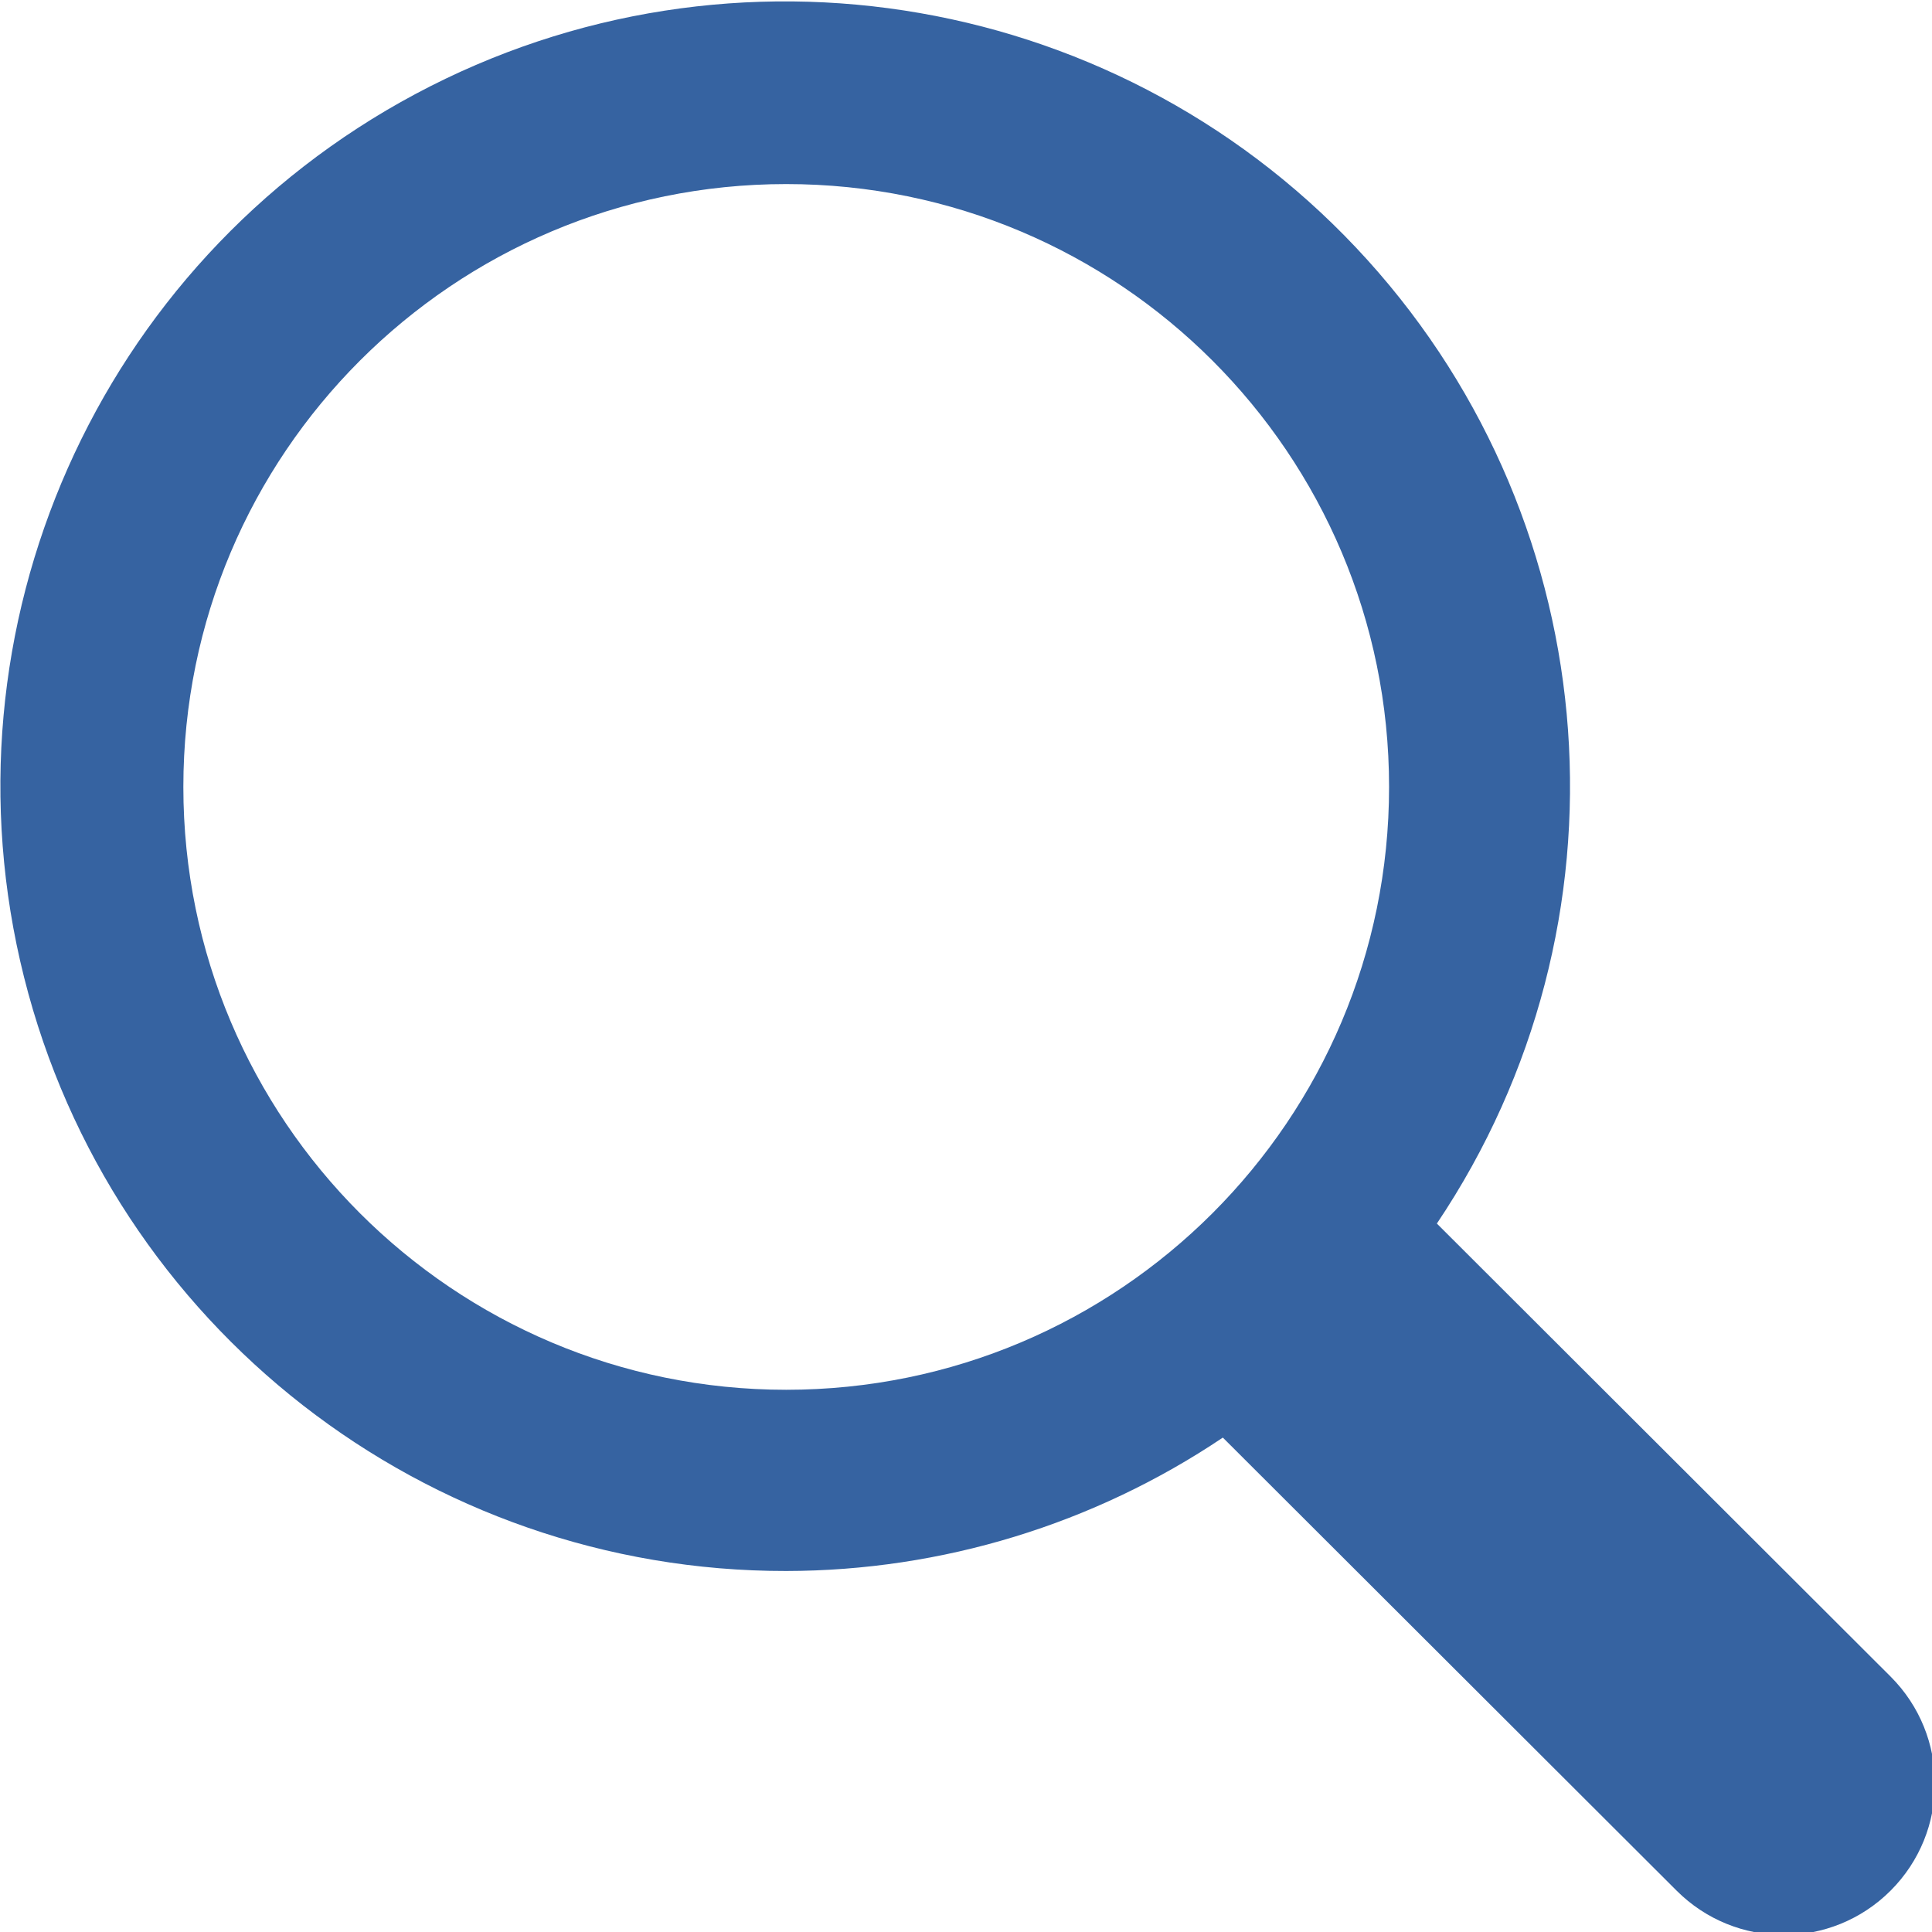
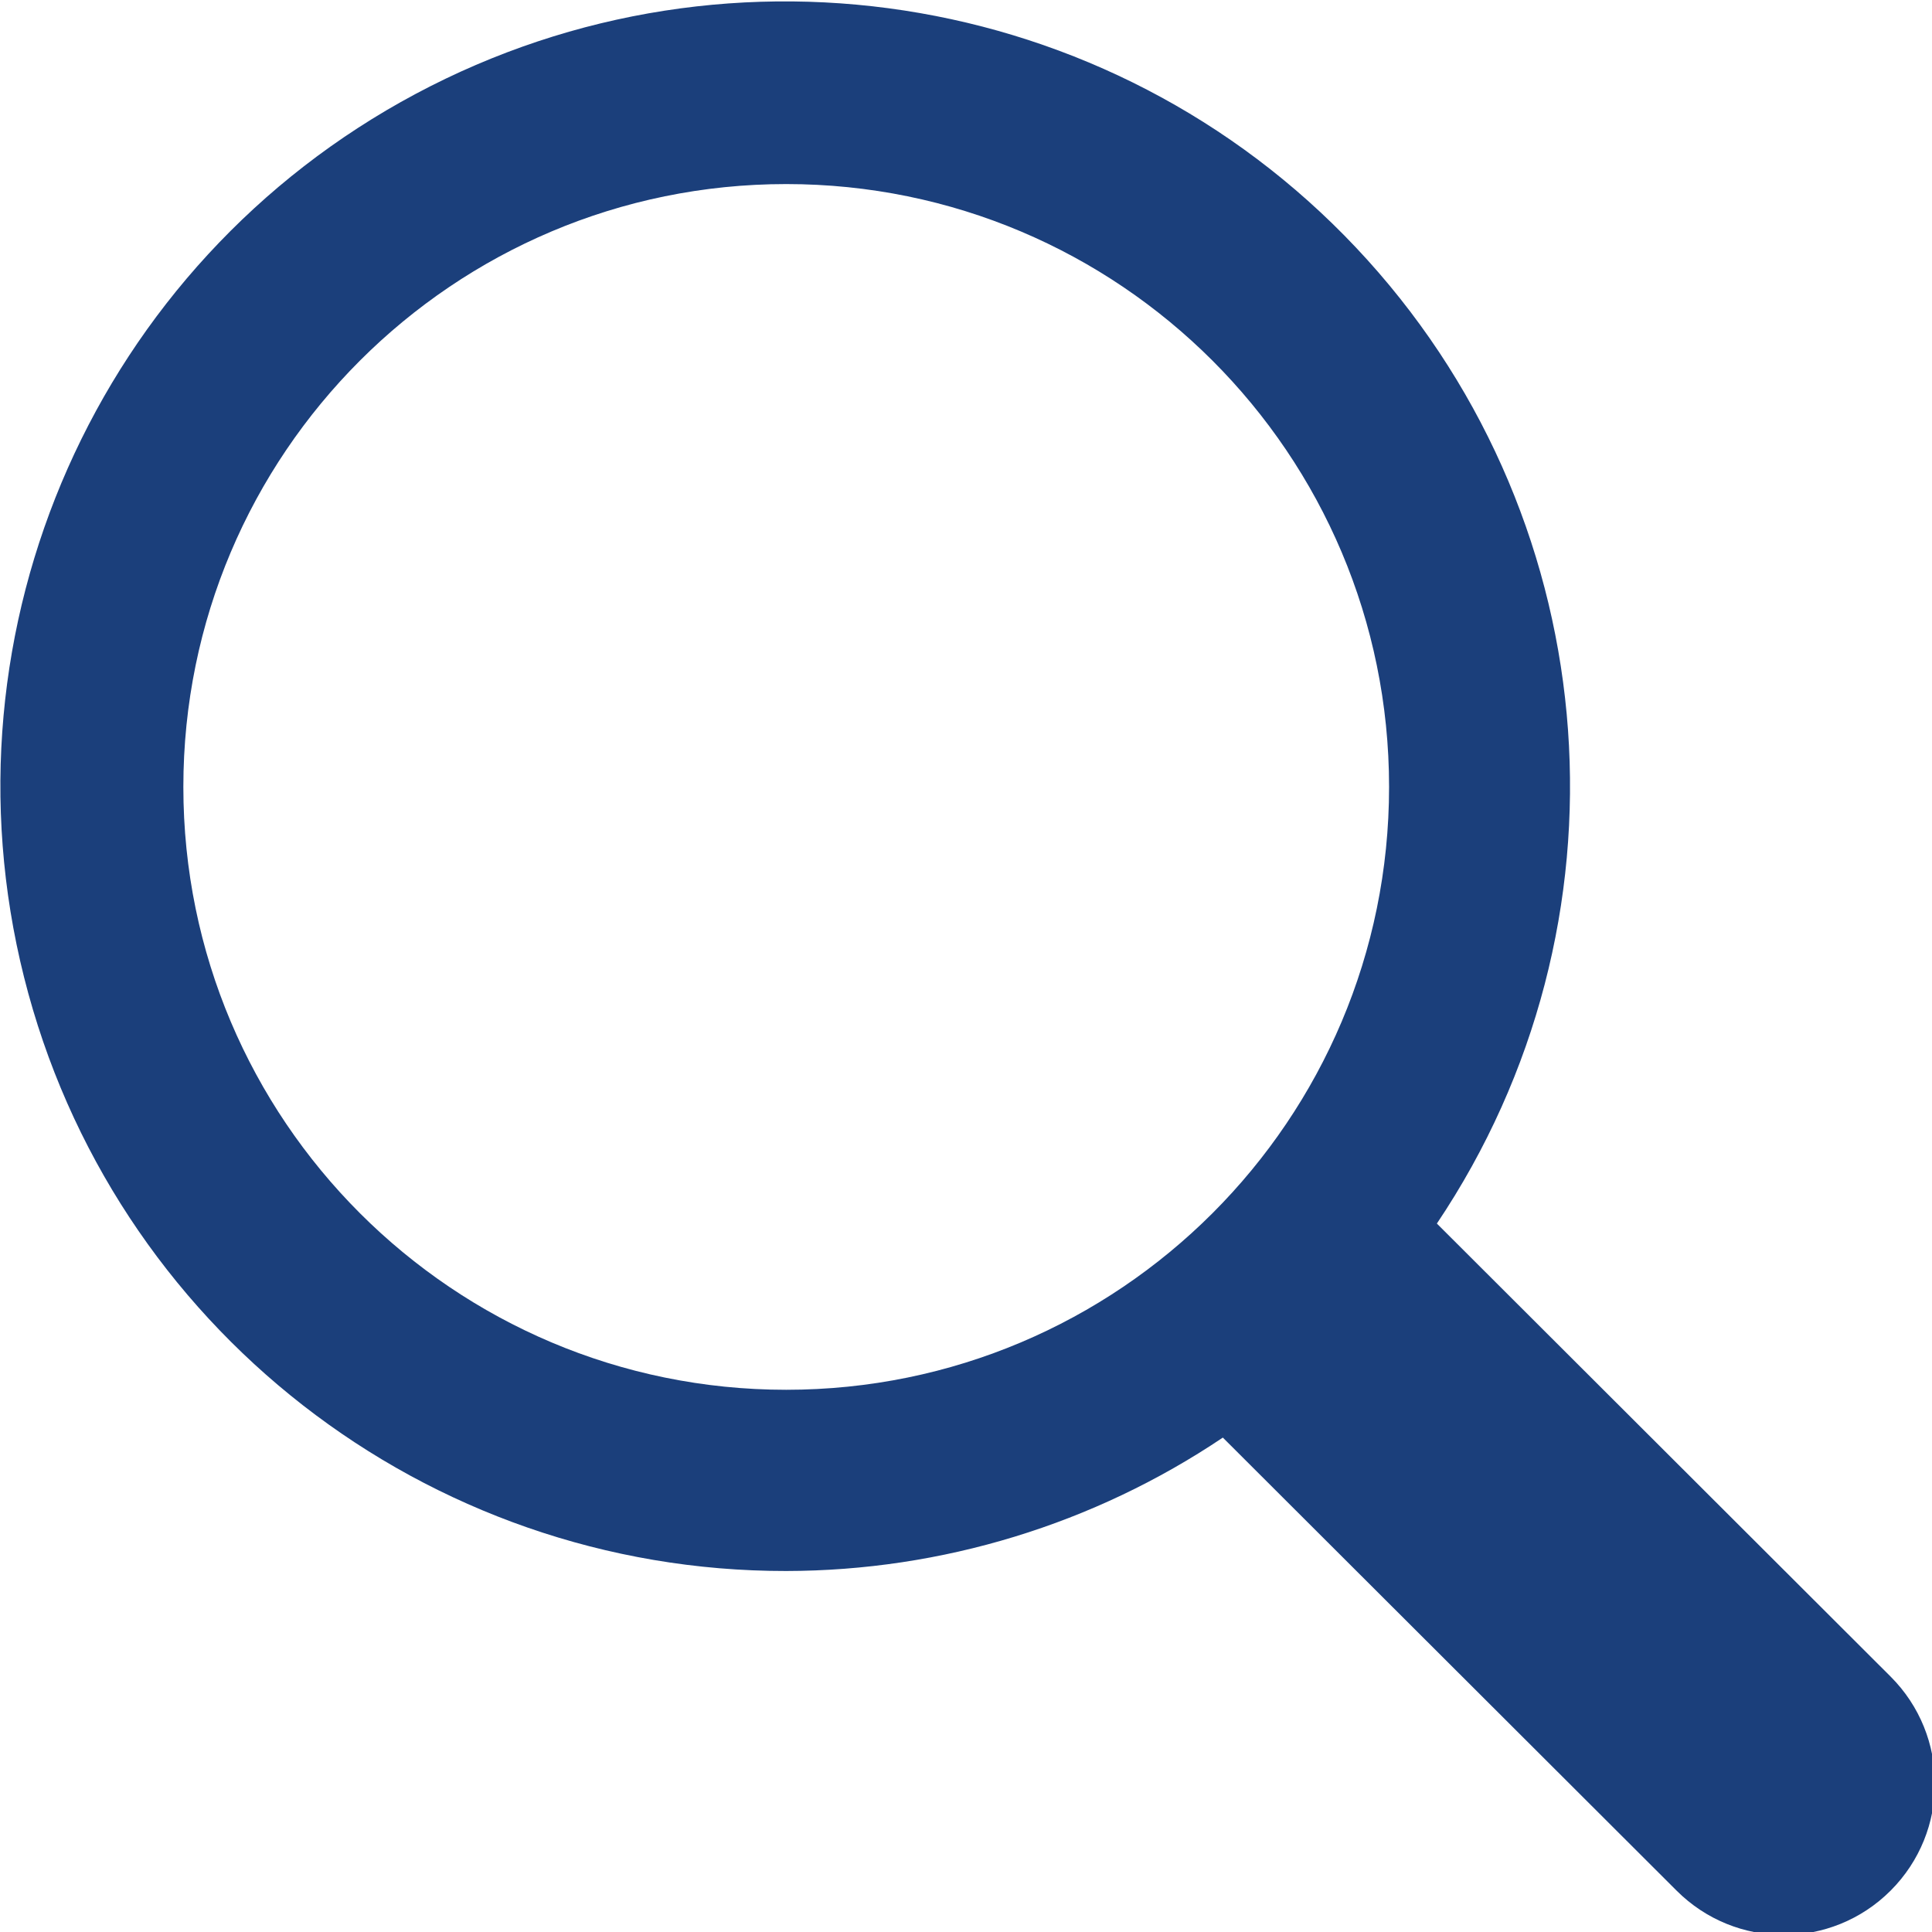
<svg xmlns="http://www.w3.org/2000/svg" id="Calque_1" data-name="Calque 1" viewBox="0 0 27.08 27.08">
  <defs>
-     <style>.cls-1{fill:#3663a1;}</style>
+     <style>.cls-1{fill:#1B3F7B;}</style>
  </defs>
  <g id="noun_Search_2738105" data-name="noun Search 2738105">
    <path id="Tracé_8" data-name="Tracé 8" class="cls-1" d="M133,246a11,11,0,0,0,6.12-1.87l6.36,6.35a2.12,2.12,0,0,0,3-3h0l-6.36-6.35A11,11,0,1,0,133,246Zm0-19.44a8.45,8.45,0,1,1-8.45,8.45h0a8.45,8.45,0,0,1,8.45-8.45Z" transform="translate(-121.98 -223.98)" />
  </g>
</svg>
